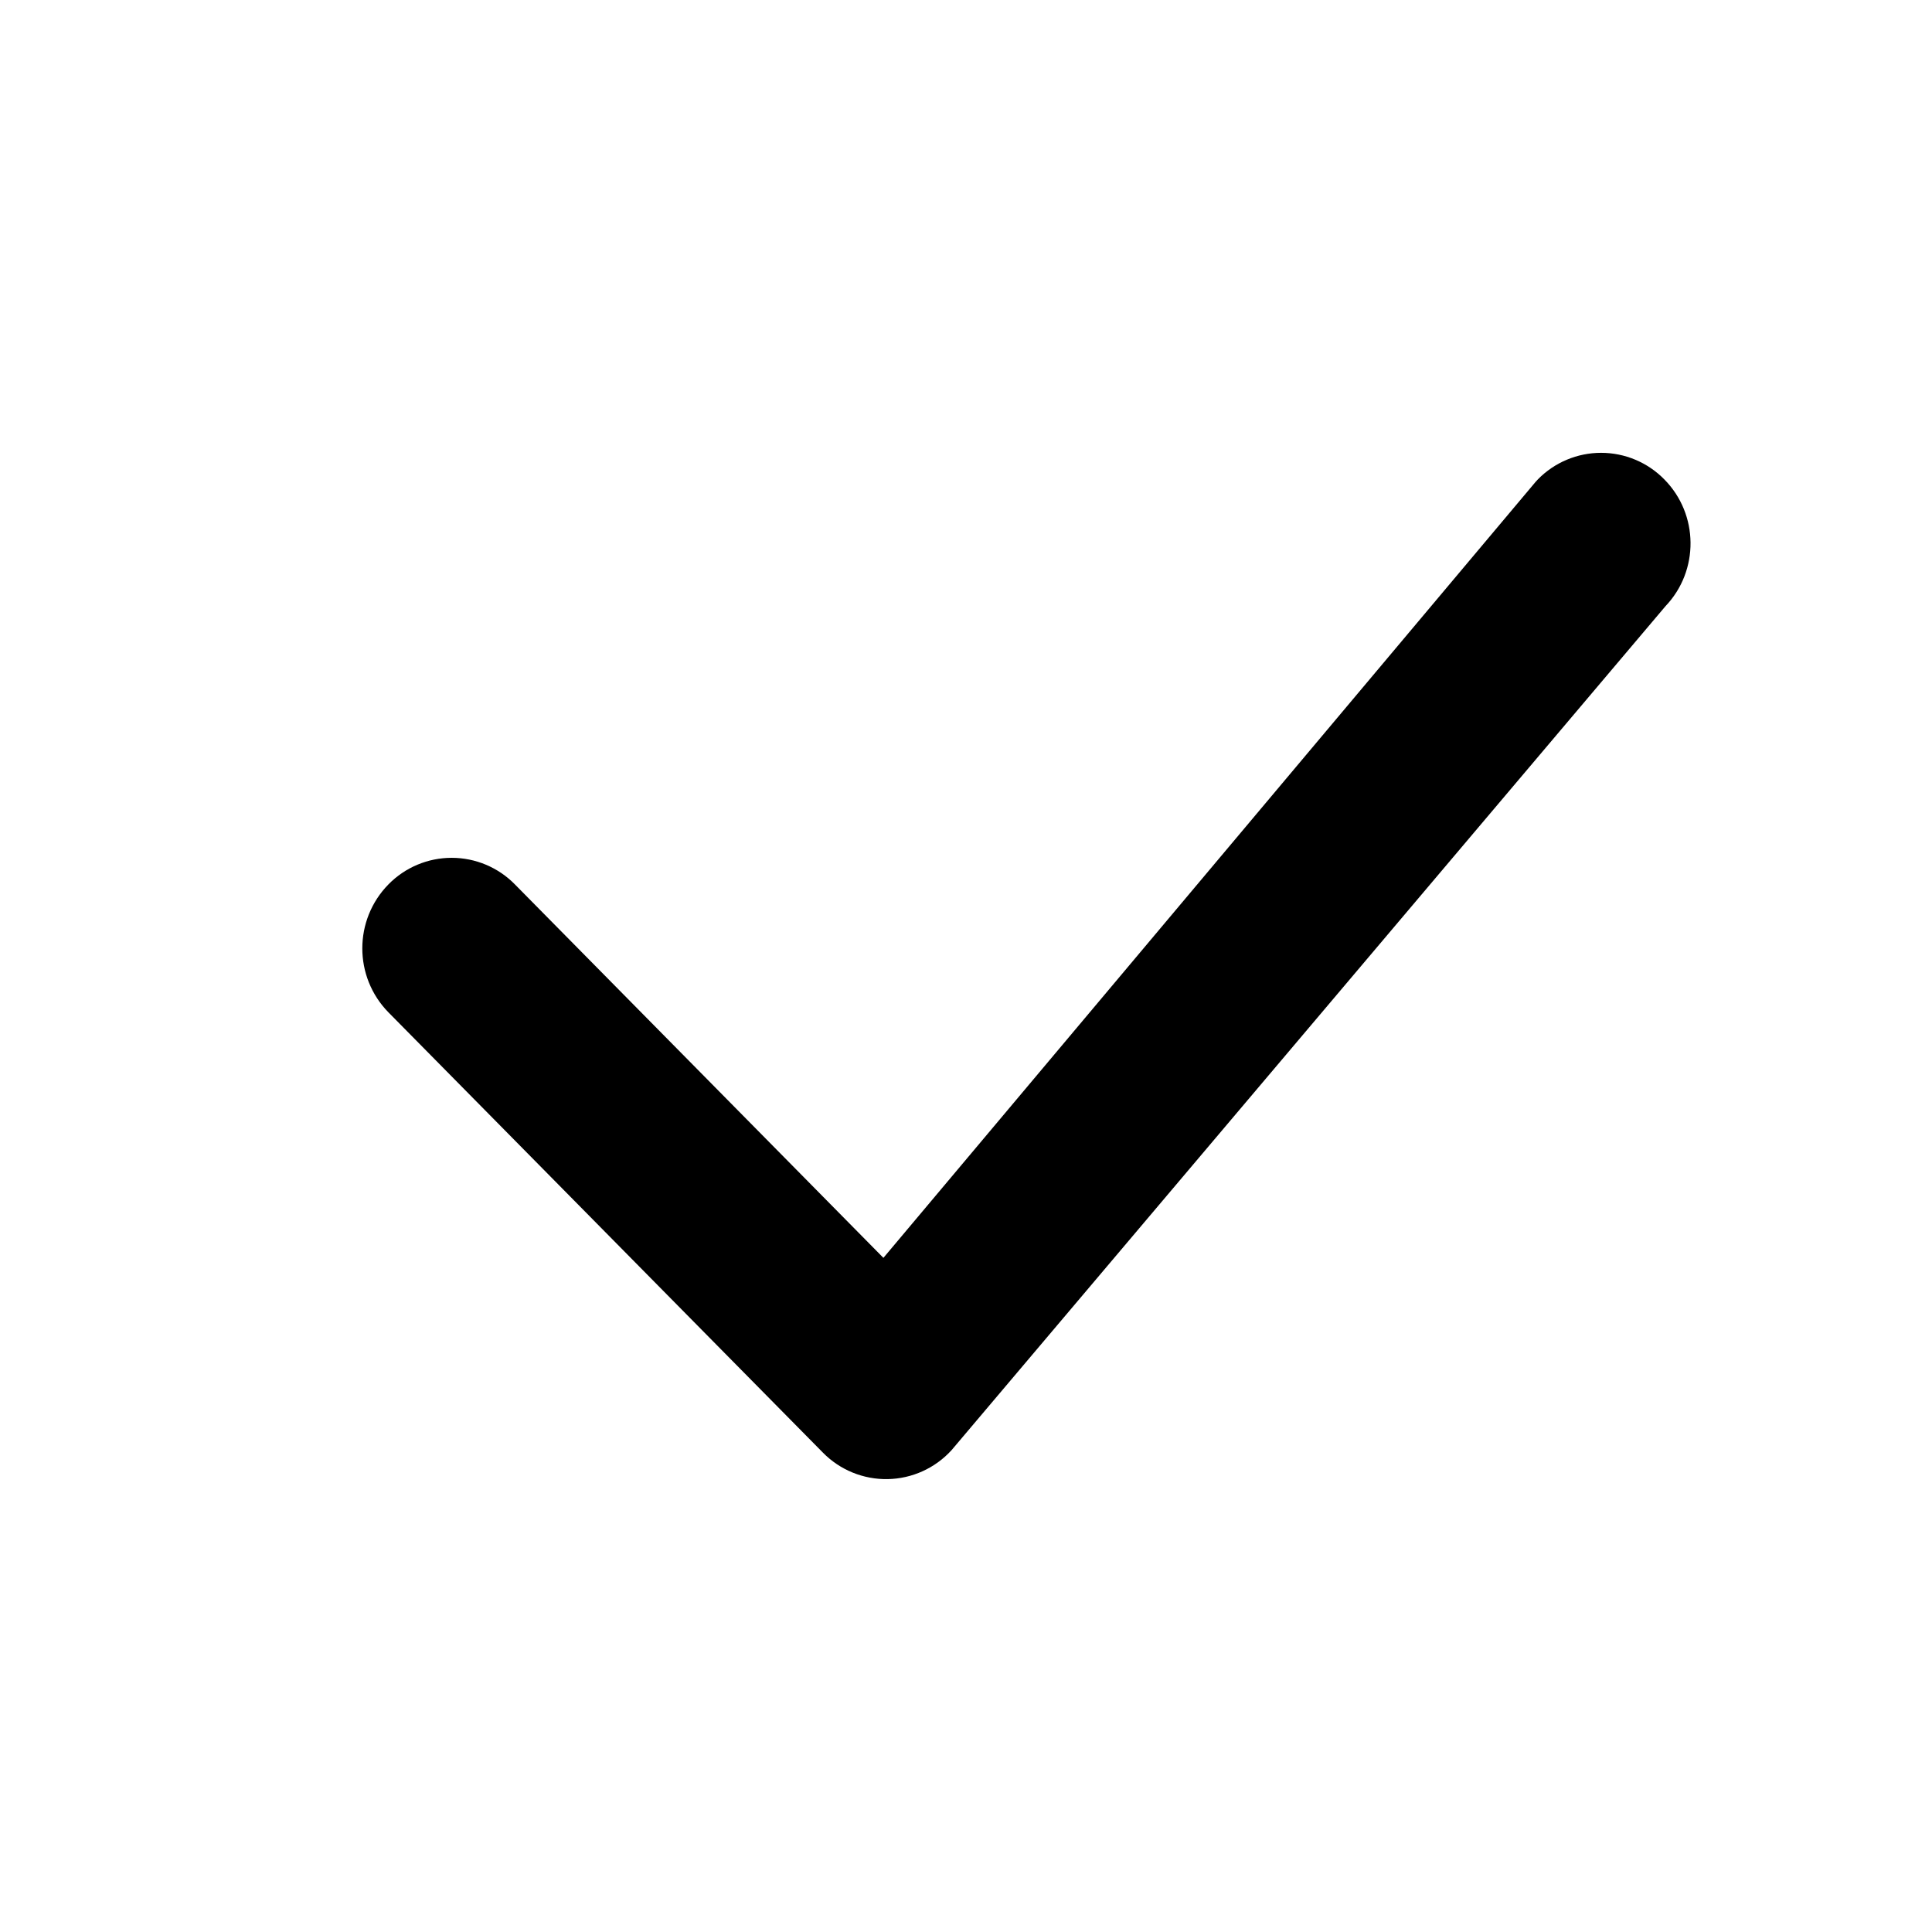
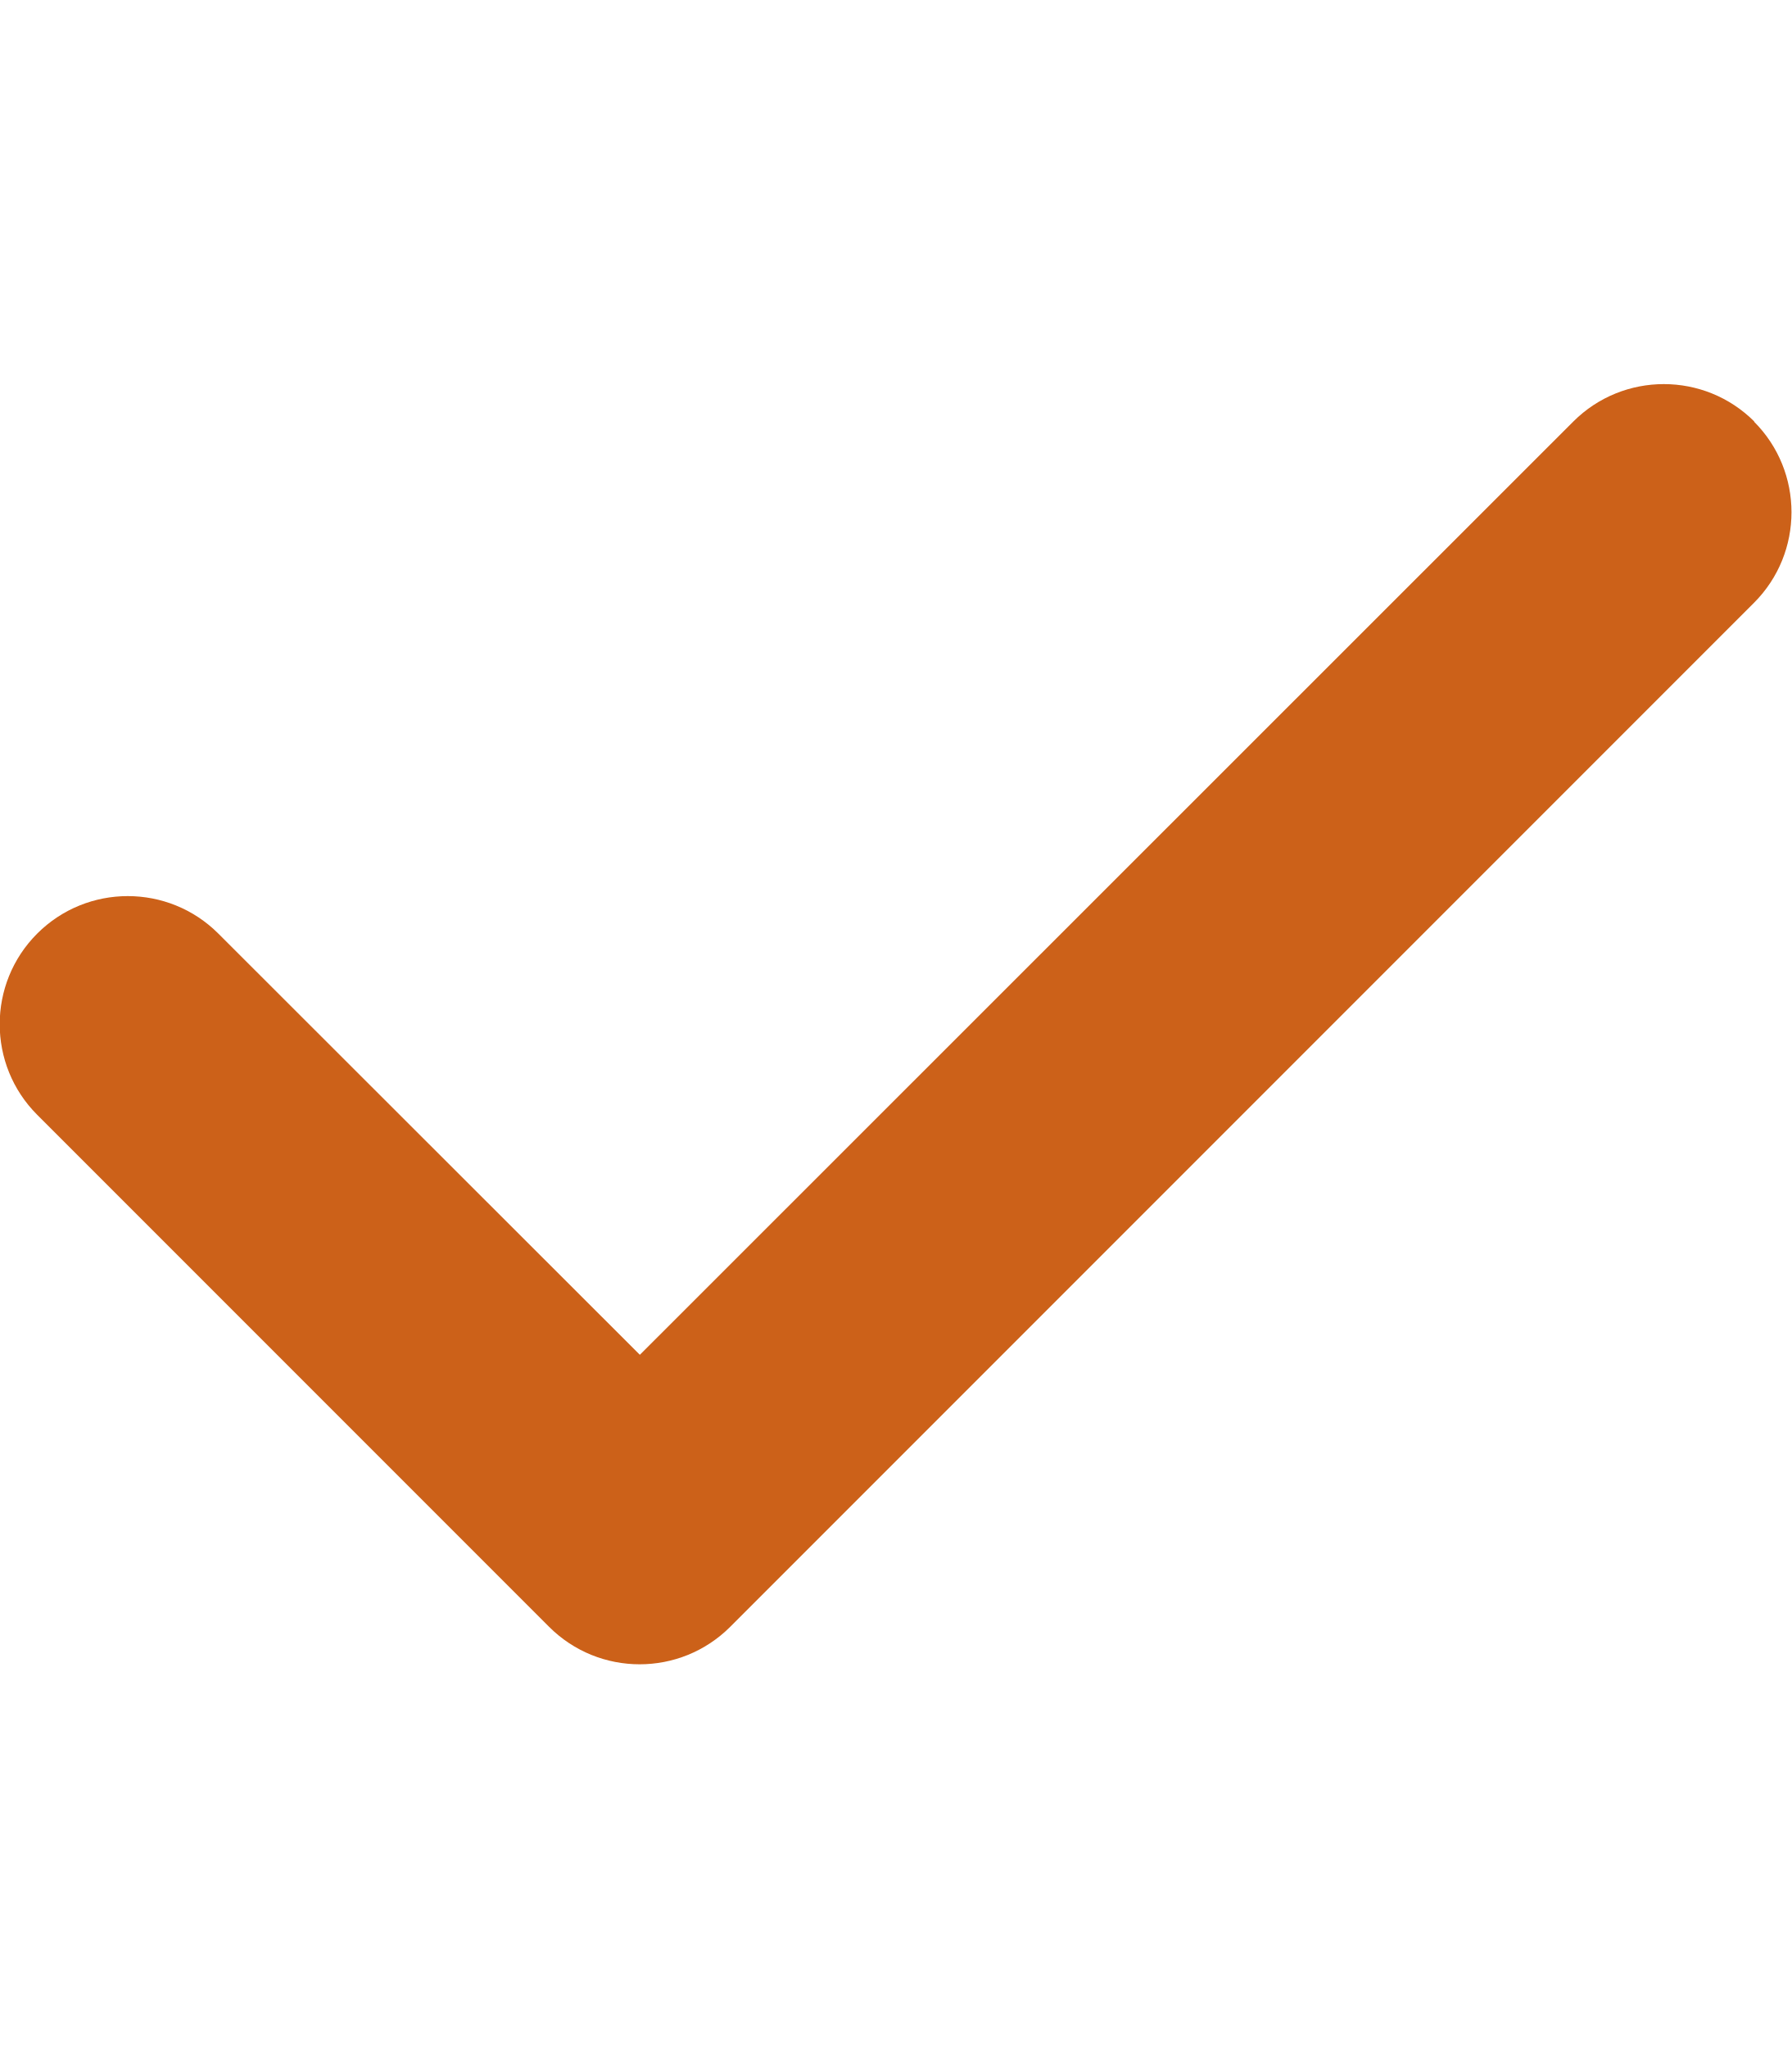
- <svg xmlns="http://www.w3.org/2000/svg" width="16" height="16" fill="currentColor" class="bi bi-check-lg" viewBox="0 0 16 16">
-   <path d="M12.736 3.97a.733.733 0 0 1 1.047 0c.286.289.29.756.01 1.05L7.88 12.01a.733.733 0 0 1-1.065.02L3.217 8.384a.757.757 0 0 1 0-1.06.733.733 0 0 1 1.047 0l3.052 3.093 5.4-6.425a.247.247 0 0 1 .02-.022Z" />
+ <svg xmlns="http://www.w3.org/2000/svg" height="20" width="17.5" viewBox="0 0 448 512">
+   <path fill="#cc6119" d="M438.6 105.4c12.5 12.5 12.5 32.8 0 45.3l-256 256c-12.5 12.5-32.8 12.5-45.3 0l-128-128c-12.5-12.5-12.5-32.8 0-45.3s32.8-12.5 45.3 0L160 338.7 393.4 105.4c12.5-12.5 32.8-12.5 45.3 0z" />
</svg>
